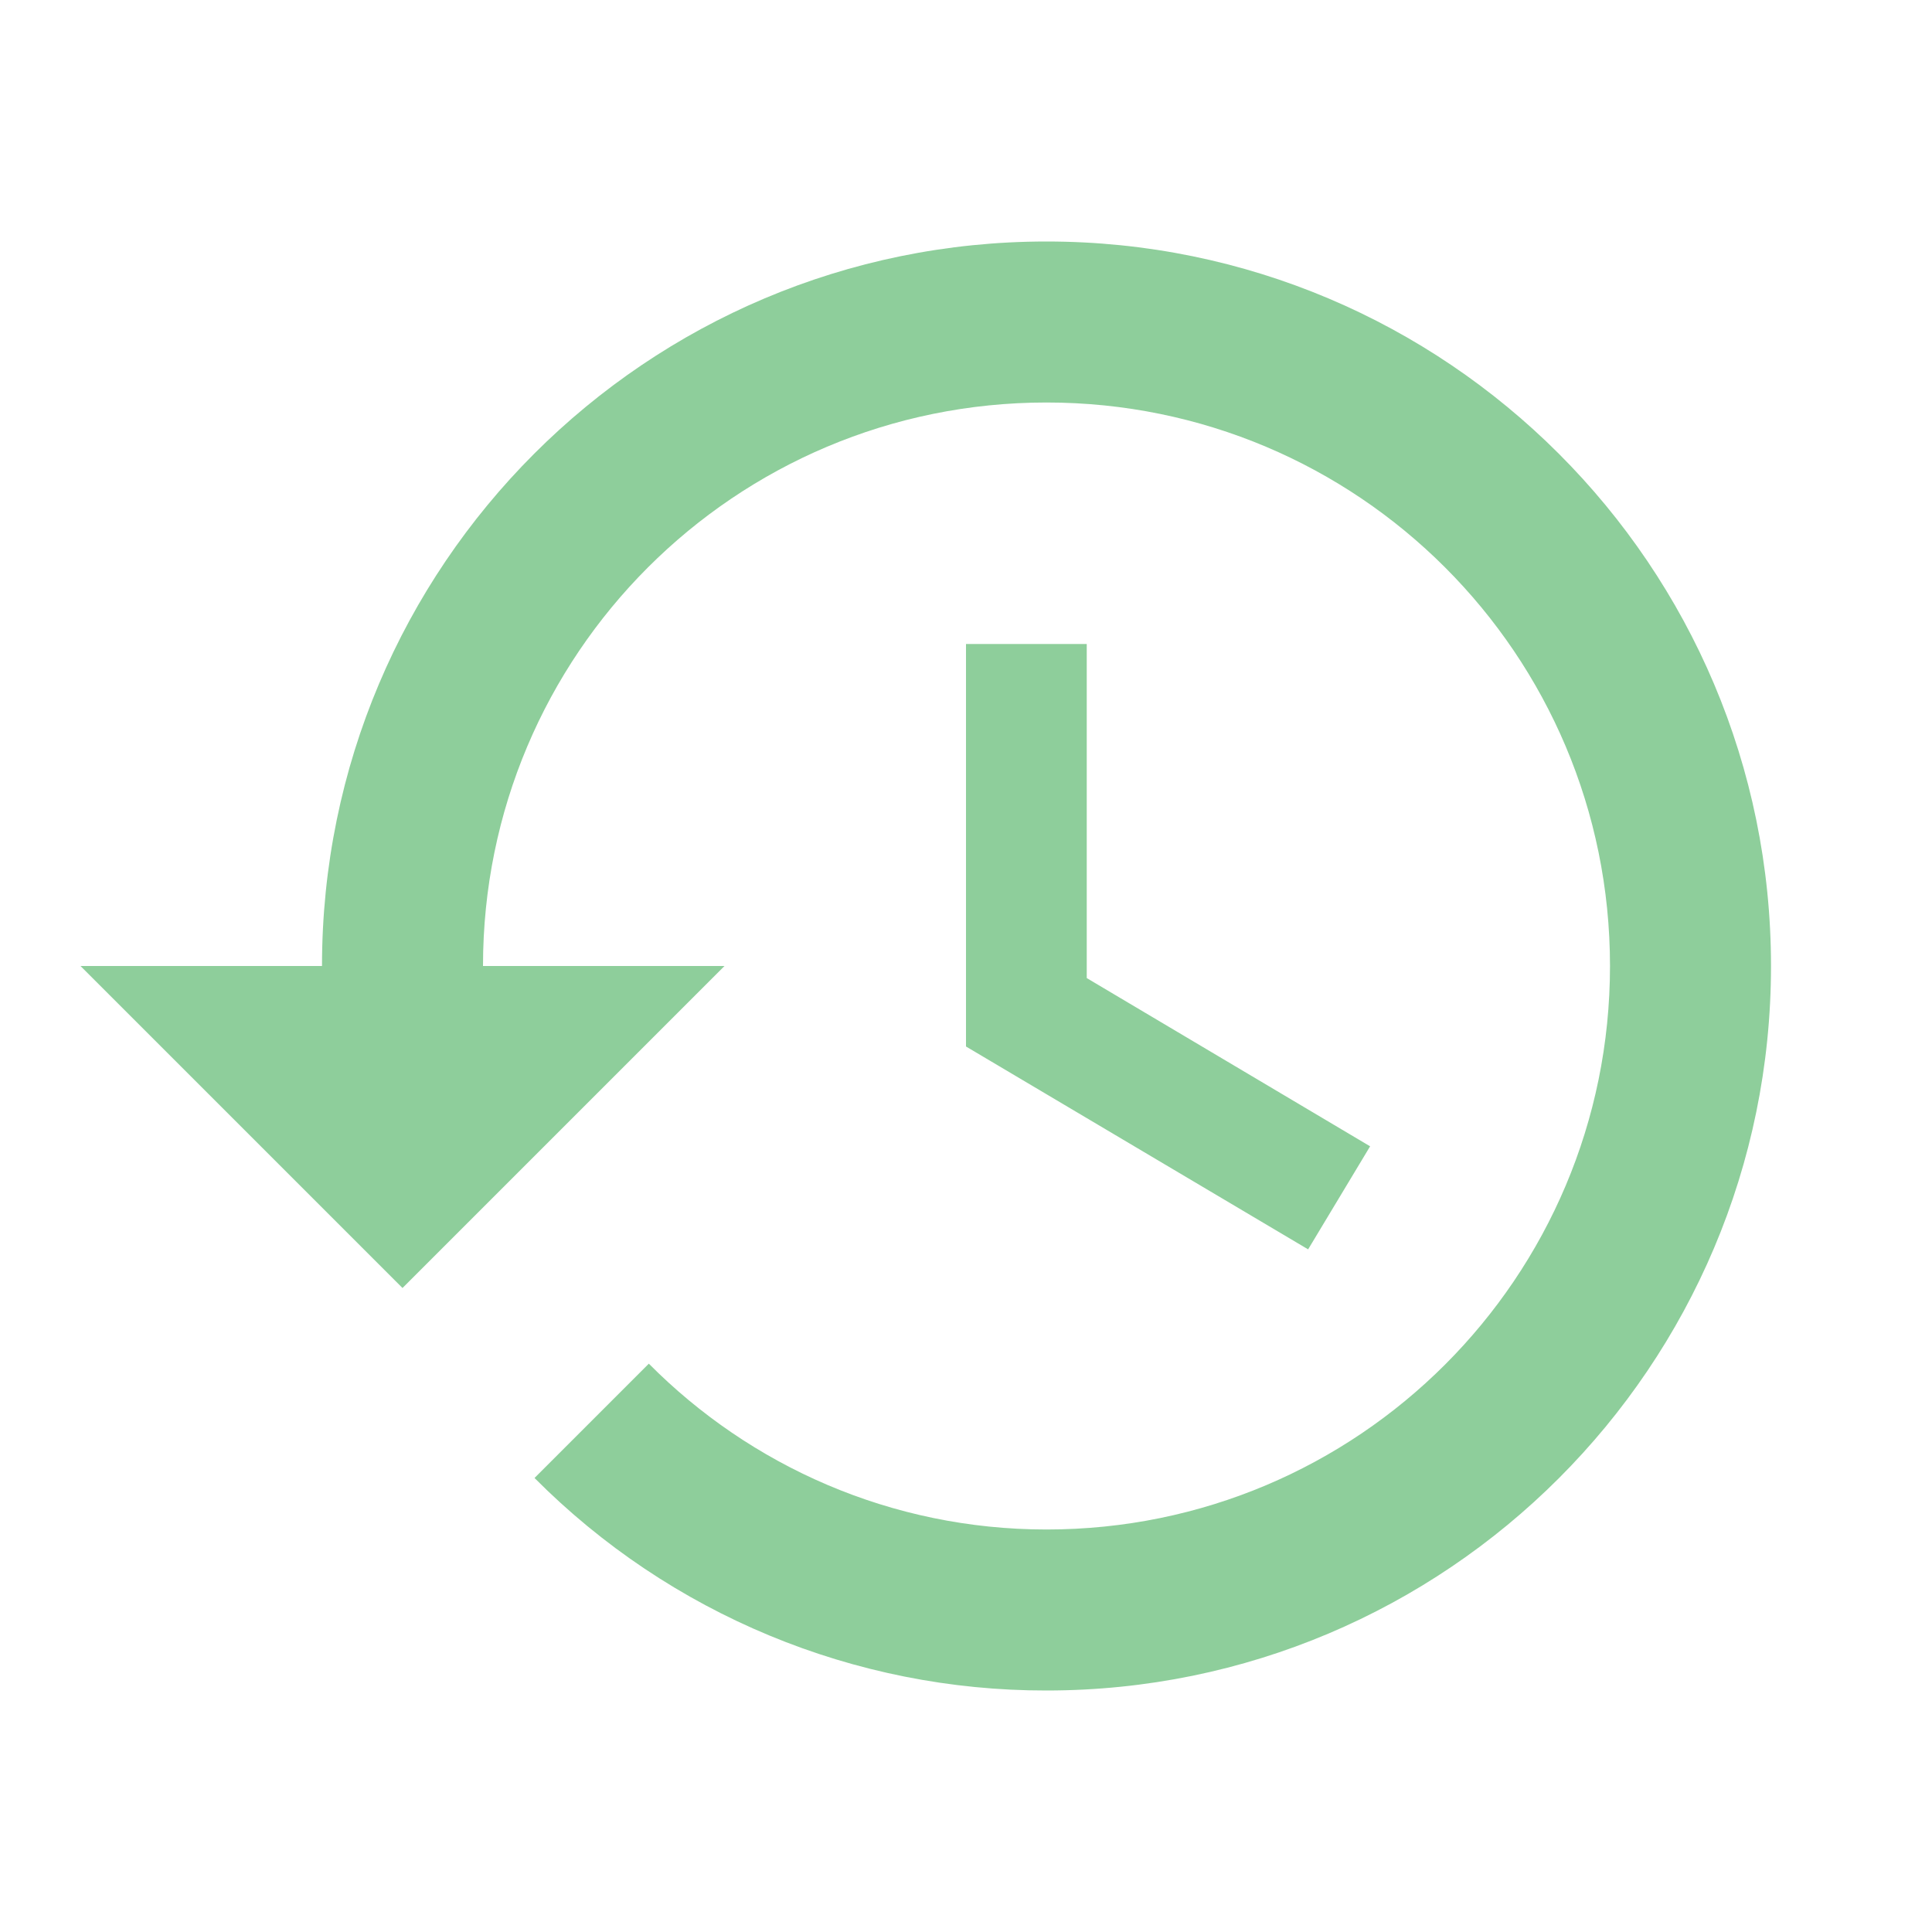
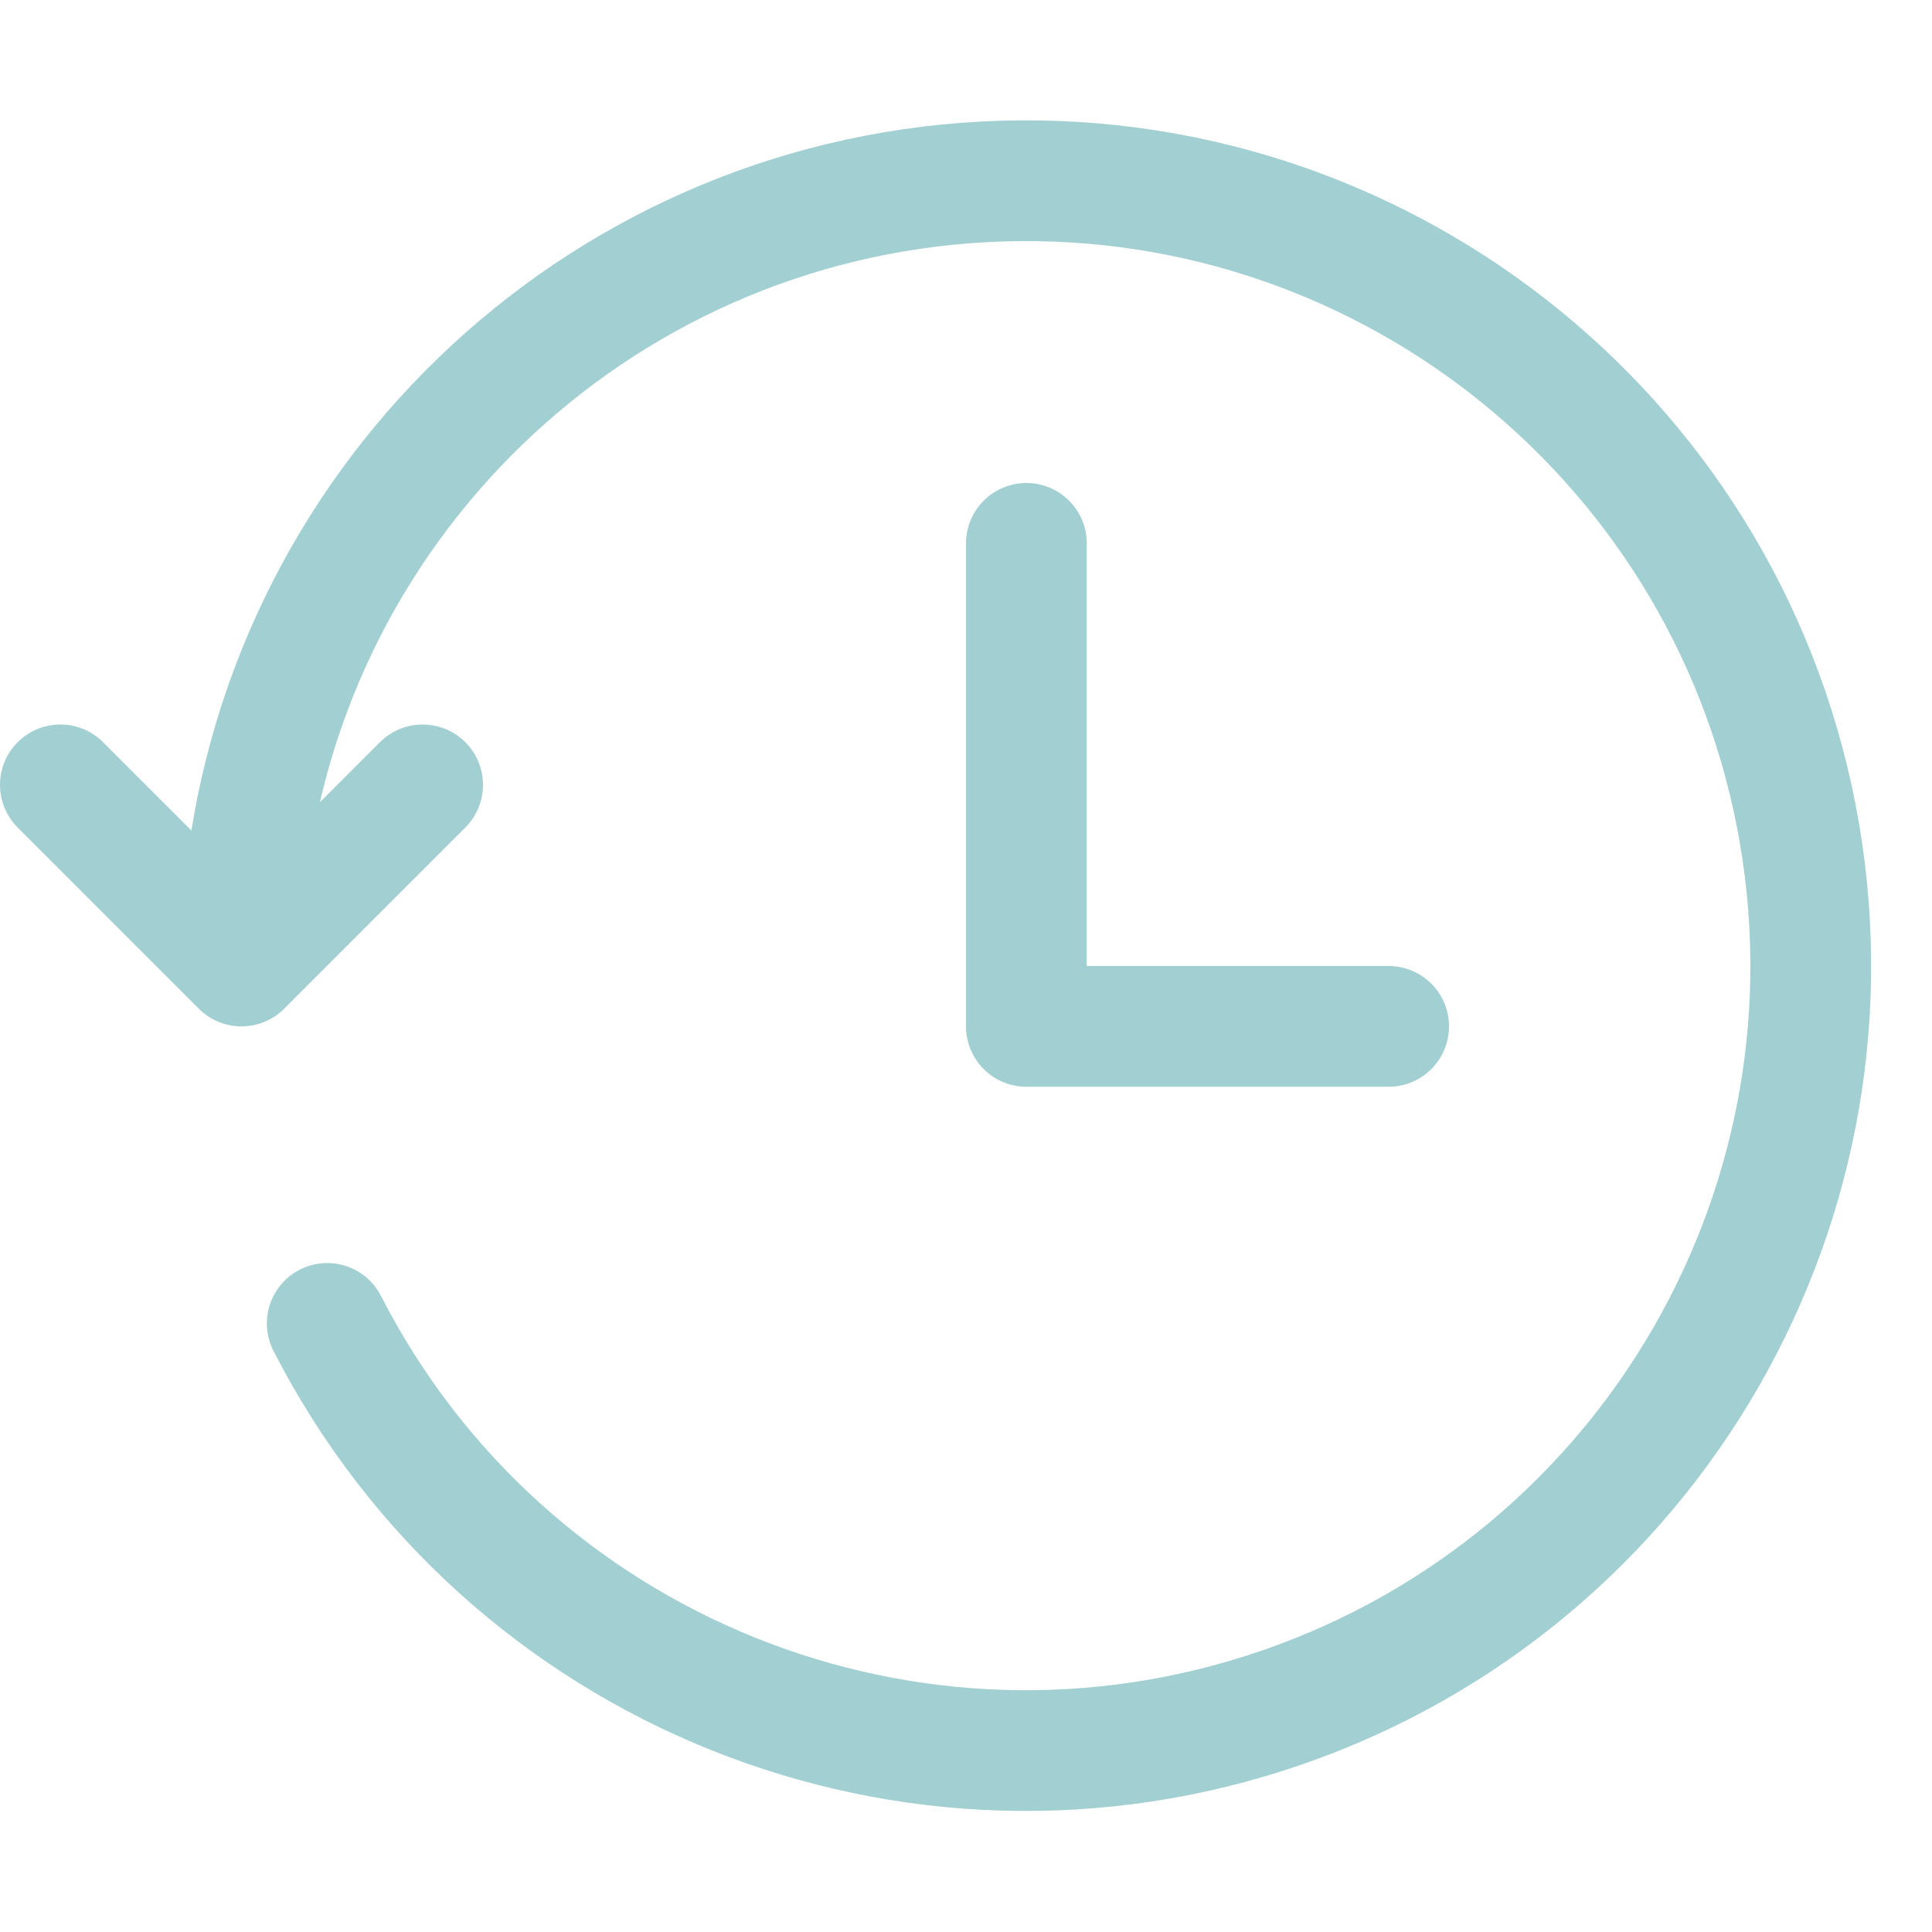
- <svg xmlns="http://www.w3.org/2000/svg" fill="none" viewBox="0 0 24 24">
-   <path d="M0 0h24v24H0z" />
-   <path fill="#8ECE9B" d="M13 3a9 9 0 0 0-9 9H1l4 4 4-4H6c0-3.87 3.13-7 7-7s7 3.13 7 7-3.13 7-7 7c-1.93 0-3.68-.79-4.94-2.06l-1.42 1.42A8.95 8.95 0 0 0 13 21a9 9 0 0 0 0-18m-1 5v5l4.25 2.52.77-1.28-3.52-2.09V8z" />
+ <svg xmlns="http://www.w3.org/2000/svg" width="16" height="16" viewBox="0 0 16 16">
+   <path fill="none" stroke="#A2CFD1" stroke-linecap="round" stroke-linejoin="round" d="M2.71 10.96a6.5 6.5 0 10-.69-3.53M2 8l1.5-1.5M2 8 .5 6.5m8 2v-4m0 4h3" />
</svg>
